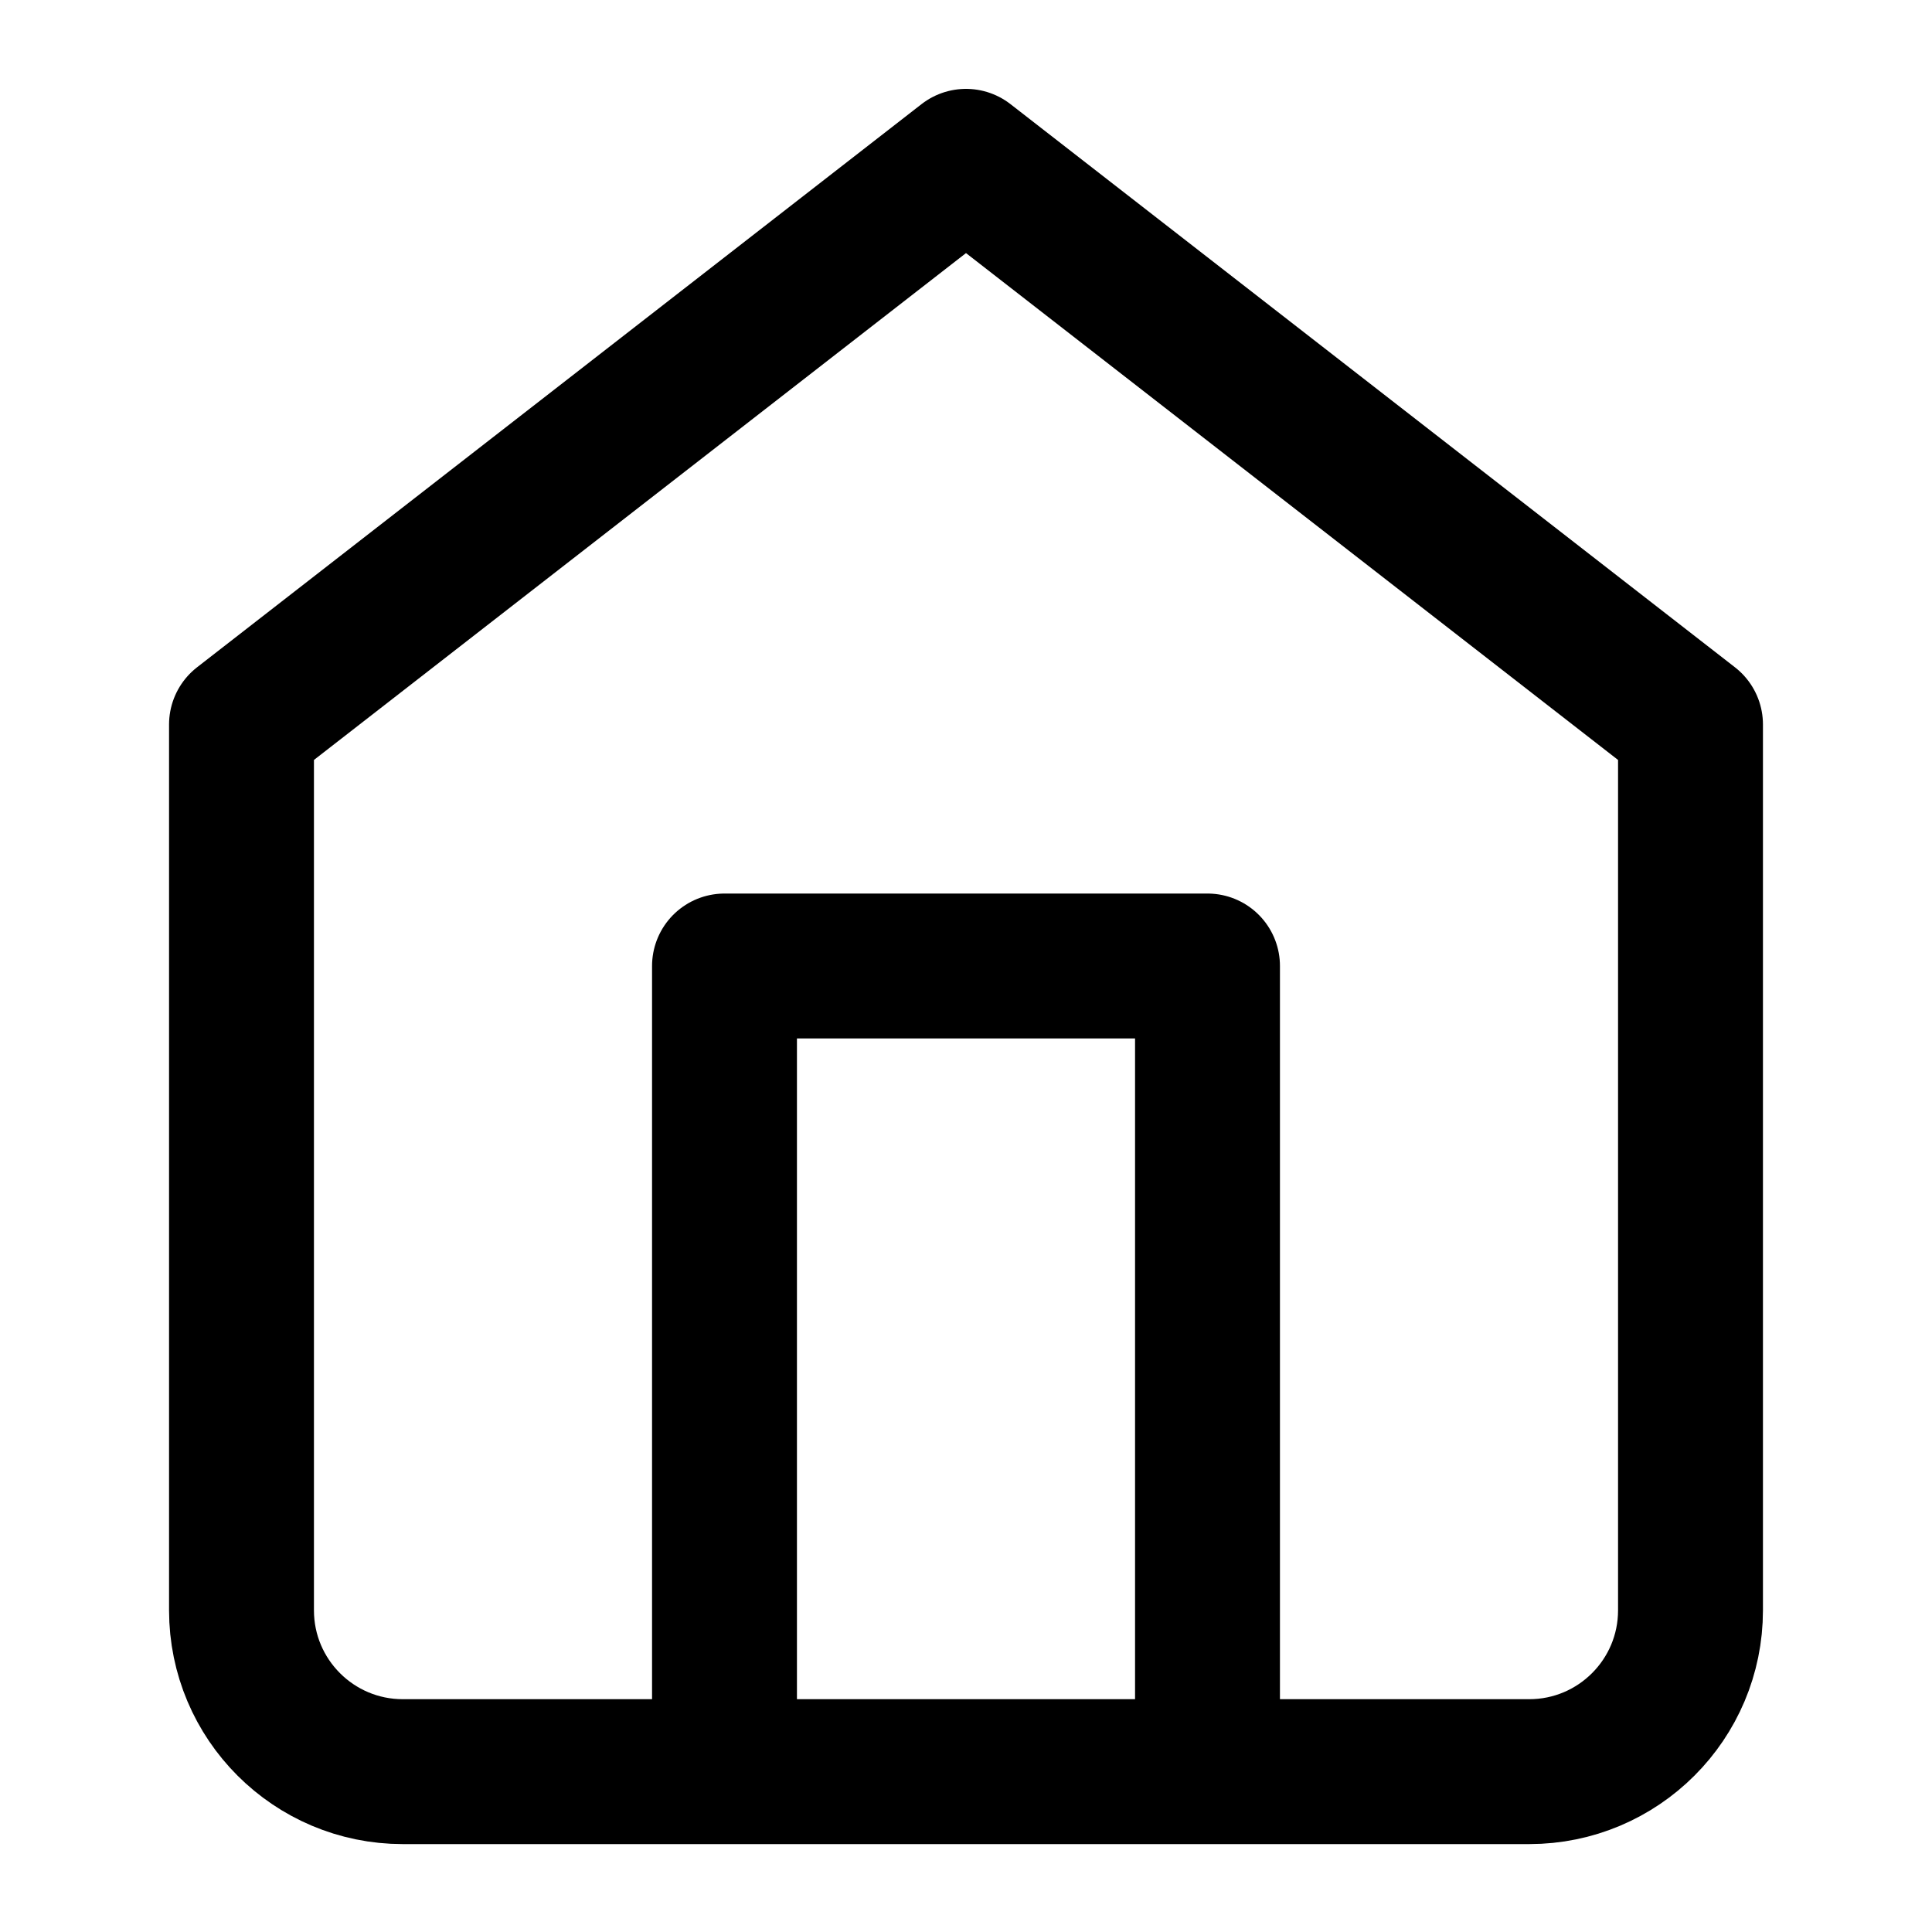
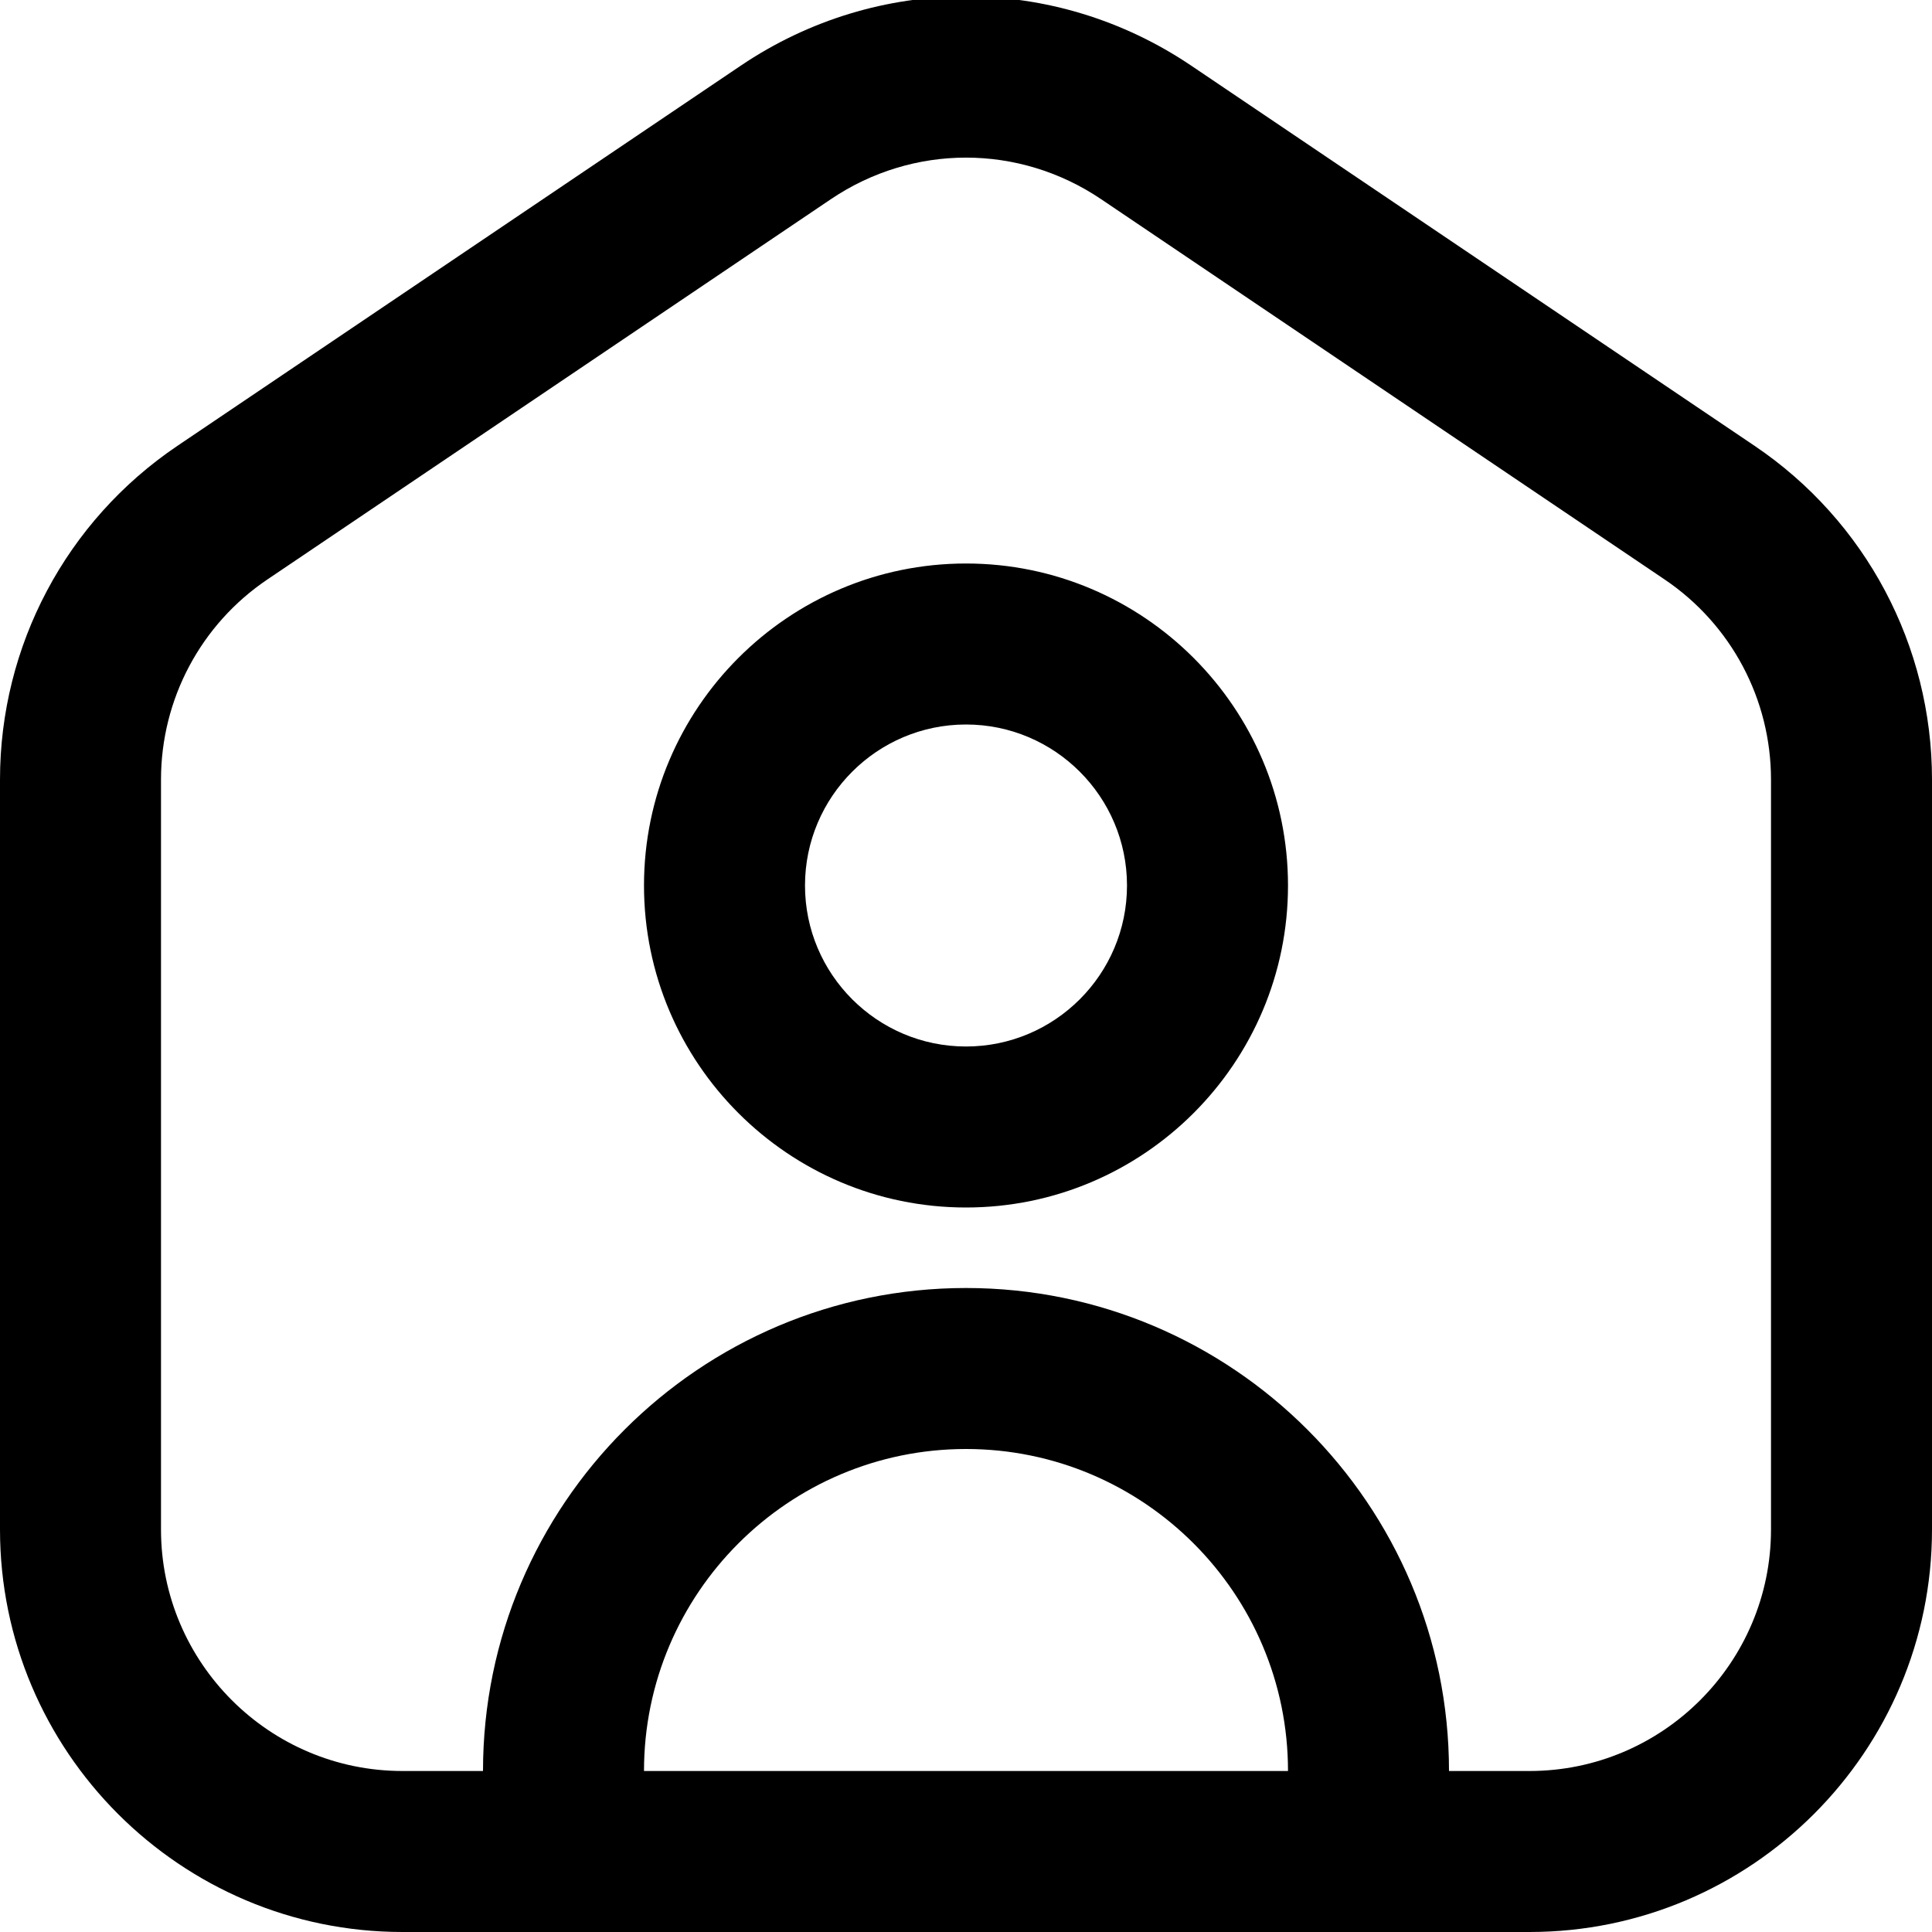
- <svg xmlns="http://www.w3.org/2000/svg" width="20" height="20" viewBox="0 0 20 20" fill="none">
-   <path d="M2.5 7.5l7.5-5.83 7.5 5.83v9.17a1.67 1.67 0 01-1.67 1.67H4.17A1.67 1.67 0 012.5 16.67V7.5z" stroke="currentColor" stroke-width="1.5" stroke-linecap="round" stroke-linejoin="round" />
-   <path d="M7.5 18.33V10h5v8.33" stroke="currentColor" stroke-width="1.5" stroke-linecap="round" stroke-linejoin="round" />
+ <svg xmlns="http://www.w3.org/2000/svg" id="Layer_1" data-name="Layer 1" viewBox="0 0 24 24">
+   <path d="m21.797,5.539L14.797.815c-1.699-1.146-3.895-1.146-5.594,0L2.203,5.539c-1.38.932-2.203,2.481-2.203,4.146v9.315c0,2.757,2.243,5,5,5h14c2.757,0,5-2.243,5-5v-9.315c0-1.664-.823-3.214-2.203-4.146Zm-13.797,16.461c0-2.206,1.794-4,4-4s4,1.794,4,4h-8Zm14-3c0,1.654-1.346,3-3,3h-1c0-3.309-2.691-6-6-6s-6,2.691-6,6h-1c-1.654,0-3-1.346-3-3v-9.315c0-.999.494-1.929,1.322-2.487l7-4.724c.51-.344,1.094-.516,1.678-.516s1.168.172,1.678.516l7,4.724c.828.559,1.322,1.488,1.322,2.487v9.315ZM12,7c-2.206,0-4,1.794-4,4s1.794,4,4,4,4-1.794,4-4-1.794-4-4-4Zm0,6c-1.103,0-2-.897-2-2s.897-2,2-2,2,.897,2,2-.897,2-2,2Z" />
</svg>
